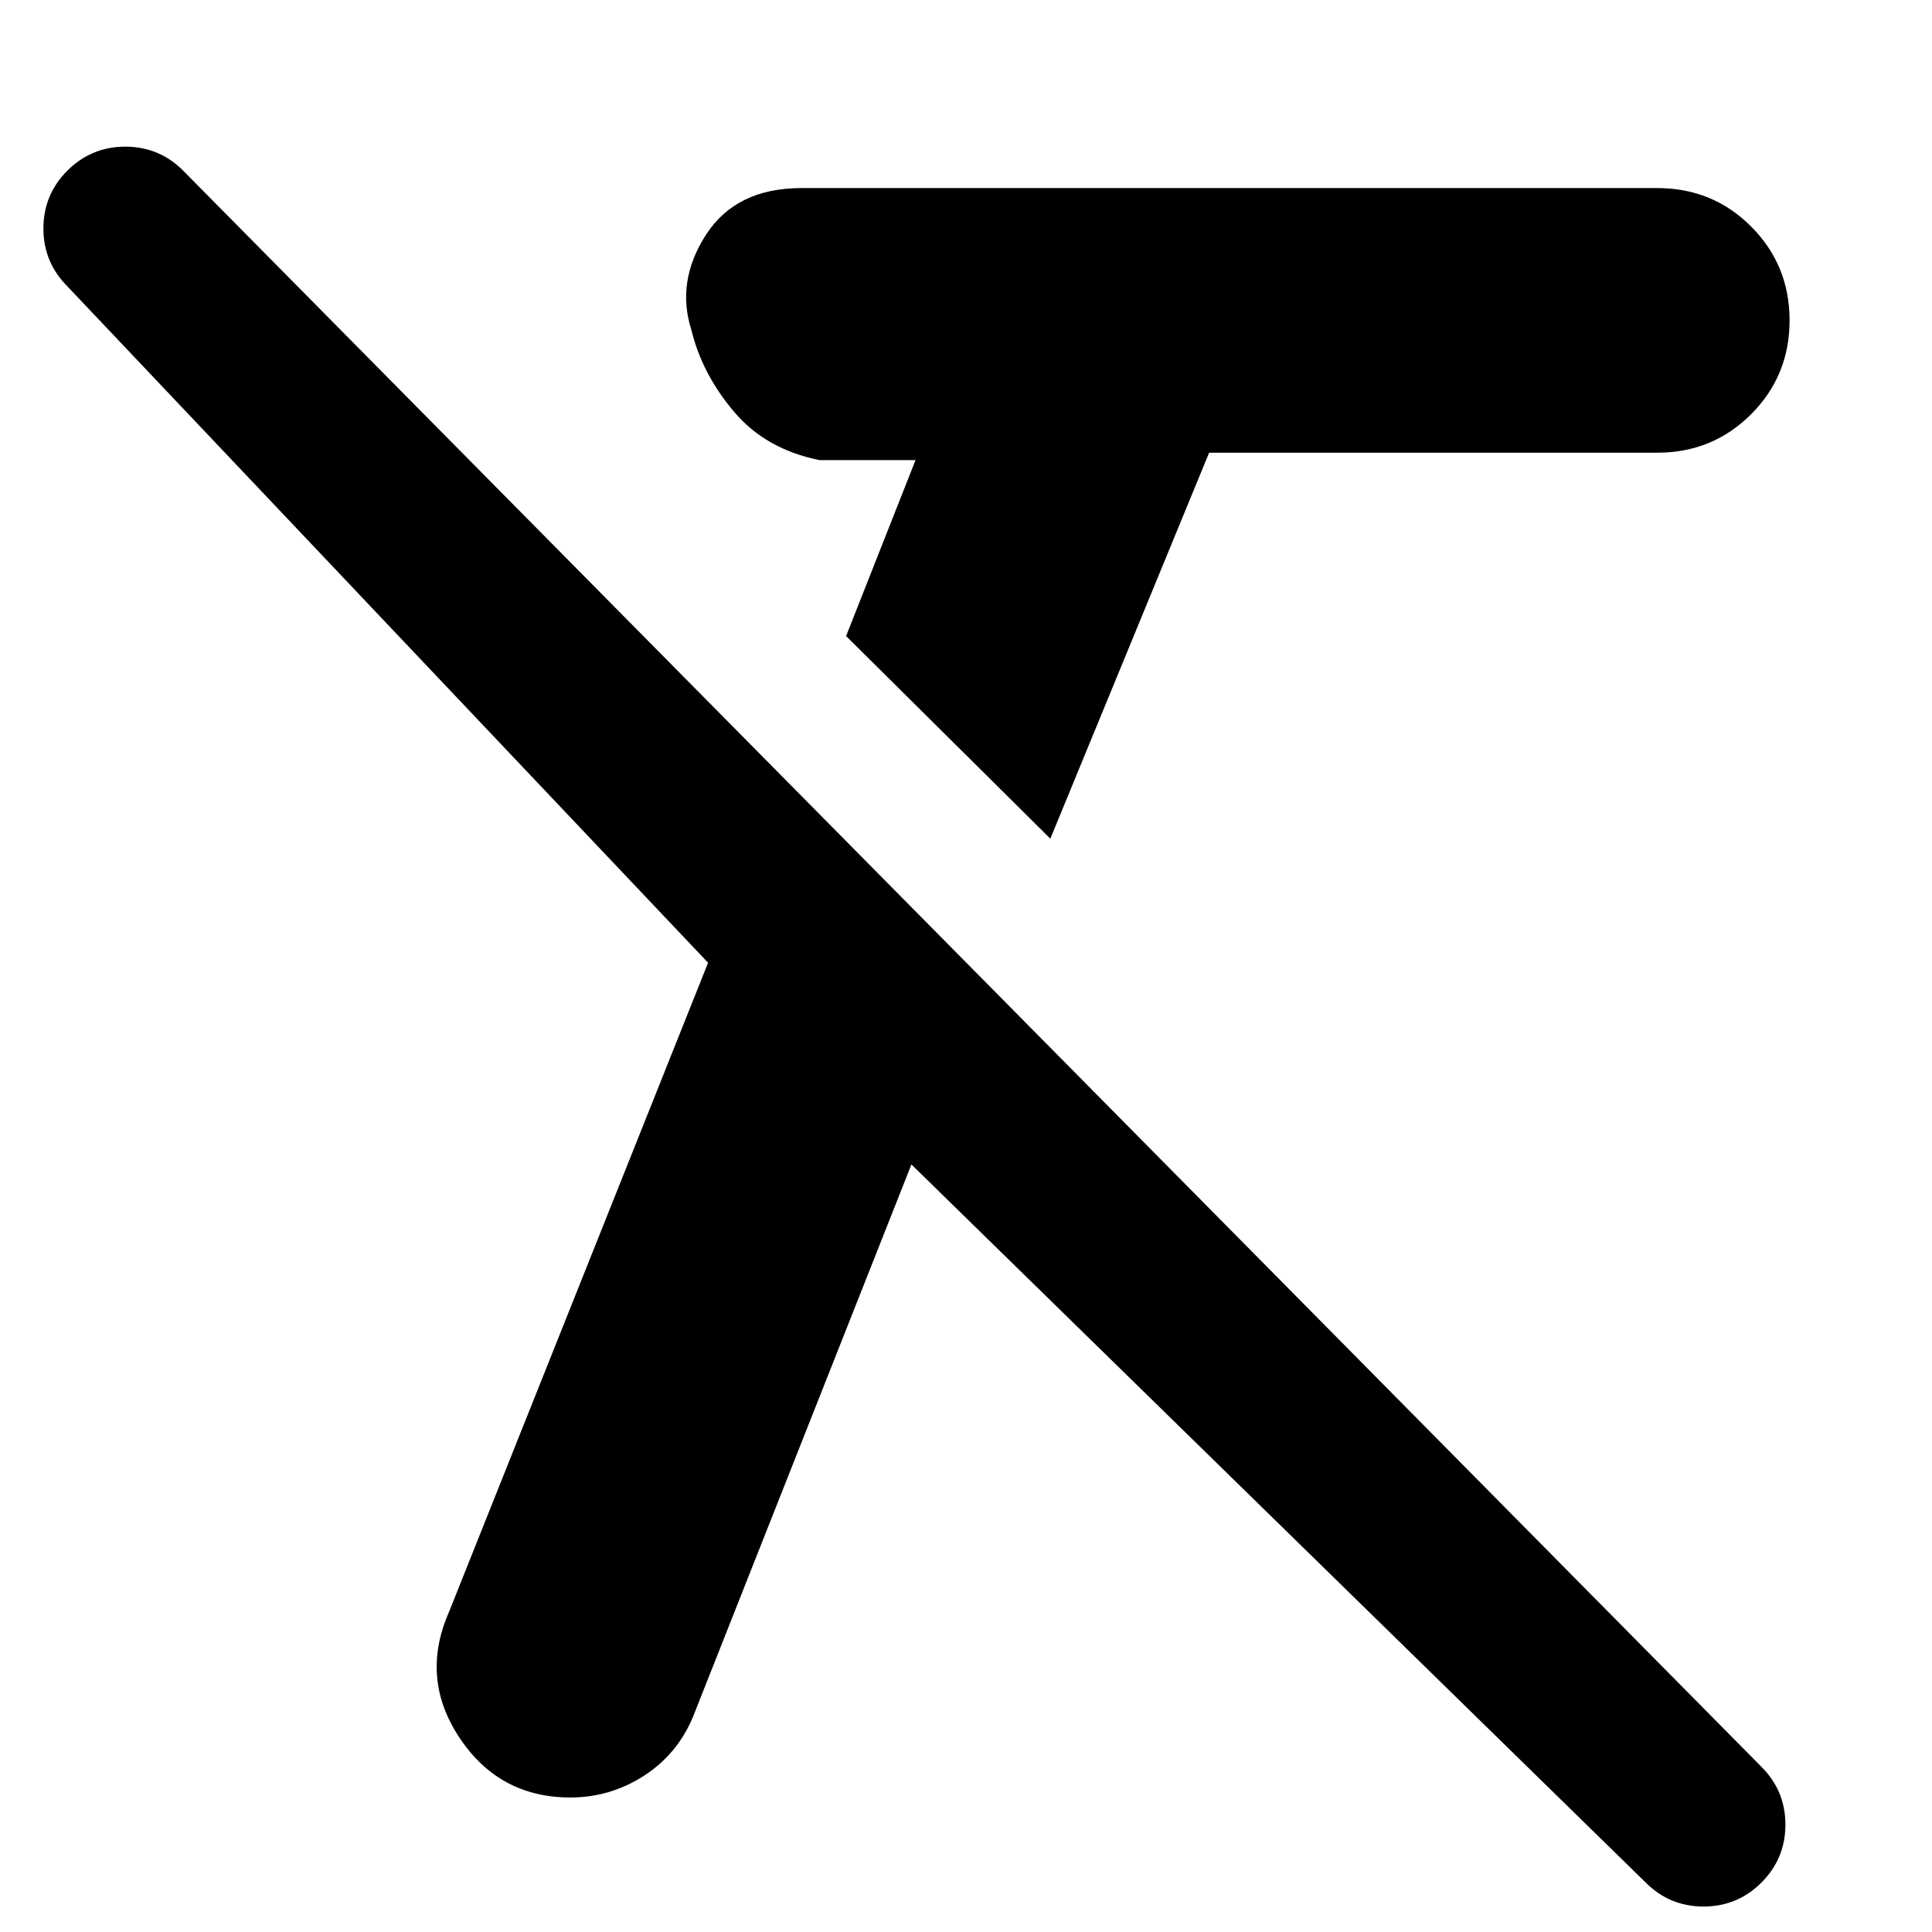
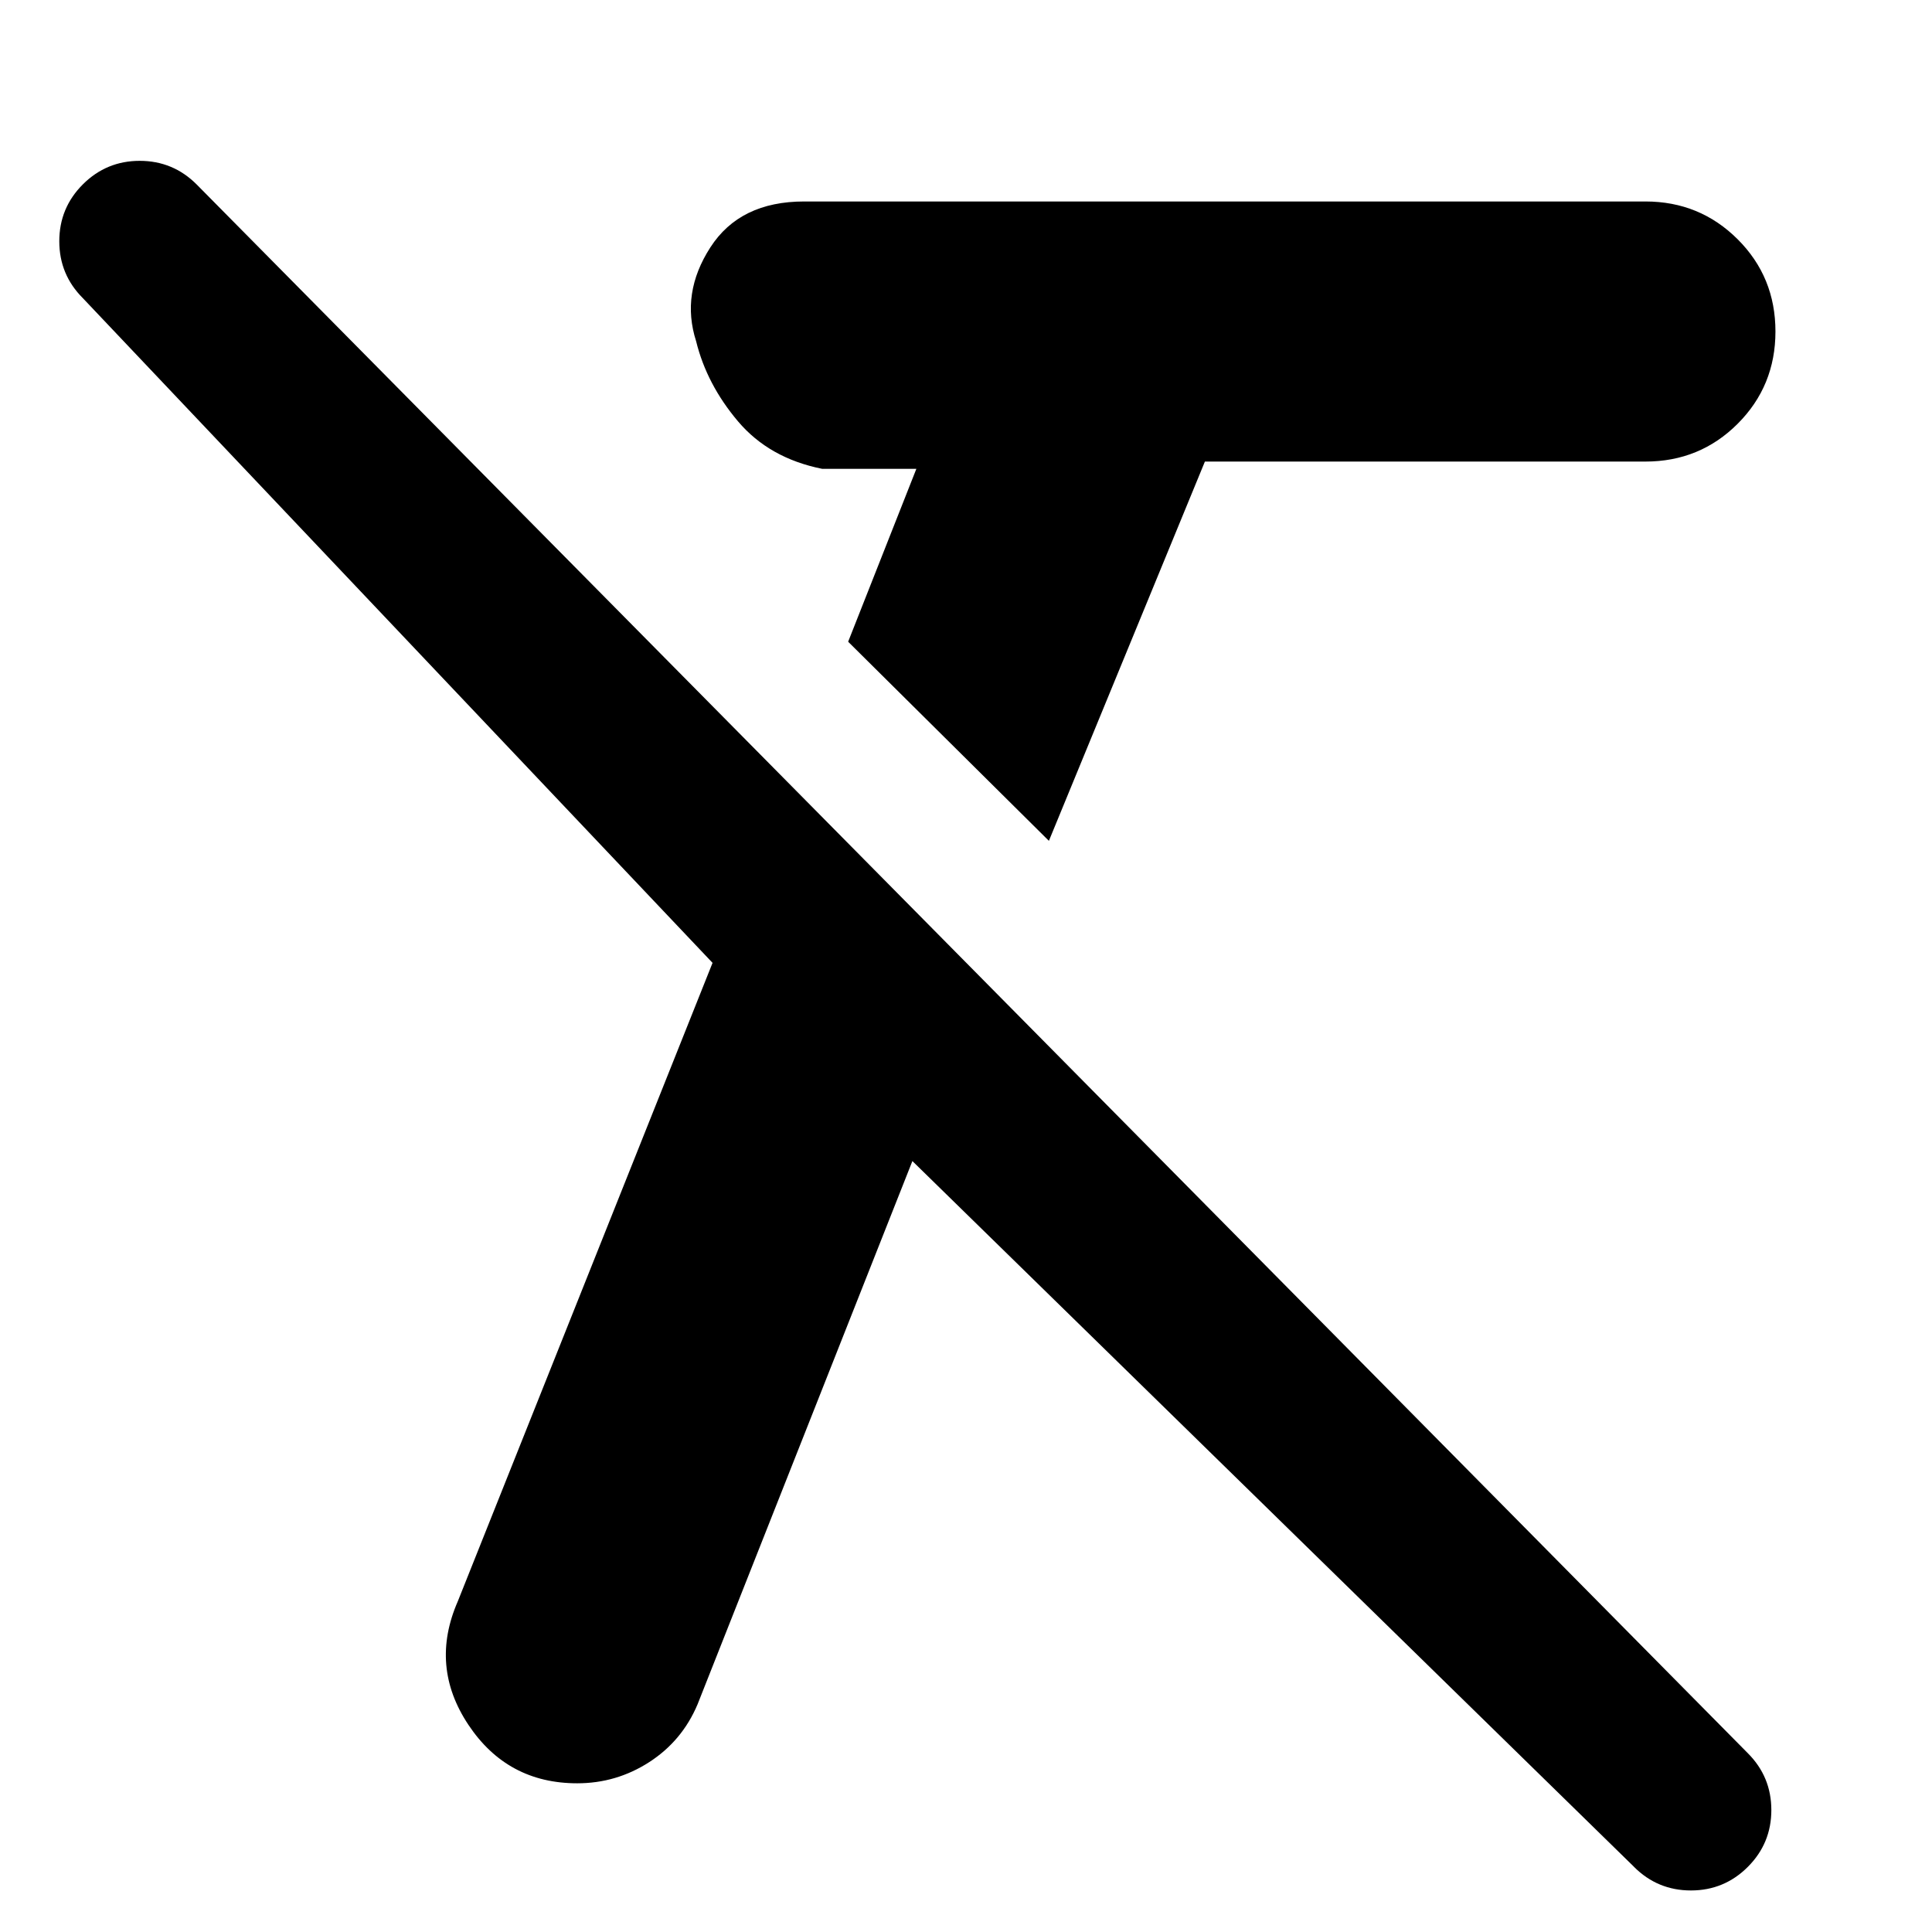
<svg xmlns="http://www.w3.org/2000/svg" version="1.1" width="32" height="32" viewBox="0 0 32 32">
-   <path d="M17.397 13.891l-3.383-3.356 1.15-2.914h-1.589c-0.594-0.119-1.066-0.386-1.417-0.801s-0.587-0.865-0.705-1.349c-0.173-0.539-0.093-1.066 0.24-1.582s0.86-0.774 1.582-0.774h14.175c0.612 0 1.13 0.212 1.554 0.637s0.637 0.942 0.637 1.554c0 0.612-0.212 1.13-0.637 1.555s-0.942 0.637-1.554 0.637h-7.423zM27.257 31.18l-12.161-11.893-3.621 9.157c-0.174 0.411-0.445 0.735-0.815 0.972s-0.774 0.356-1.212 0.356c-0.785 0-1.397-0.329-1.835-0.986s-0.498-1.351-0.178-2.082l4.293-10.758-10.612-11.203c-0.264-0.265-0.397-0.584-0.397-0.958s0.132-0.694 0.397-0.959c0.265-0.264 0.585-0.397 0.959-0.397s0.694 0.132 0.958 0.397l26.142 26.438c0.265 0.265 0.397 0.584 0.397 0.958s-0.132 0.694-0.397 0.959c-0.265 0.265-0.585 0.397-0.959 0.397s-0.694-0.132-0.958-0.397z" />
+   <path d="M17.373 13.927l-3.325-3.298 1.13-2.864h-1.562c-0.583-0.117-1.048-0.379-1.393-0.787s-0.576-0.85-0.693-1.326c-0.17-0.529-0.092-1.047 0.236-1.555s0.845-0.76 1.555-0.76h13.932c0.601 0 1.11 0.209 1.528 0.626s0.626 0.926 0.626 1.528c0 0.601-0.209 1.111-0.626 1.528s-0.926 0.626-1.528 0.626h-7.296zM27.064 30.92l-11.952-11.689-3.559 9c-0.171 0.404-0.438 0.722-0.801 0.956s-0.761 0.35-1.191 0.35c-0.772 0-1.373-0.323-1.803-0.969s-0.489-1.328-0.175-2.046l4.219-10.574-10.43-11.010c-0.26-0.26-0.39-0.574-0.39-0.942s0.13-0.682 0.39-0.942c0.26-0.26 0.575-0.39 0.942-0.39s0.682 0.13 0.942 0.39l25.693 25.984c0.26 0.26 0.39 0.574 0.39 0.942s-0.13 0.682-0.39 0.942c-0.26 0.26-0.575 0.39-0.942 0.39s-0.682-0.13-0.942-0.39z" />
</svg>
